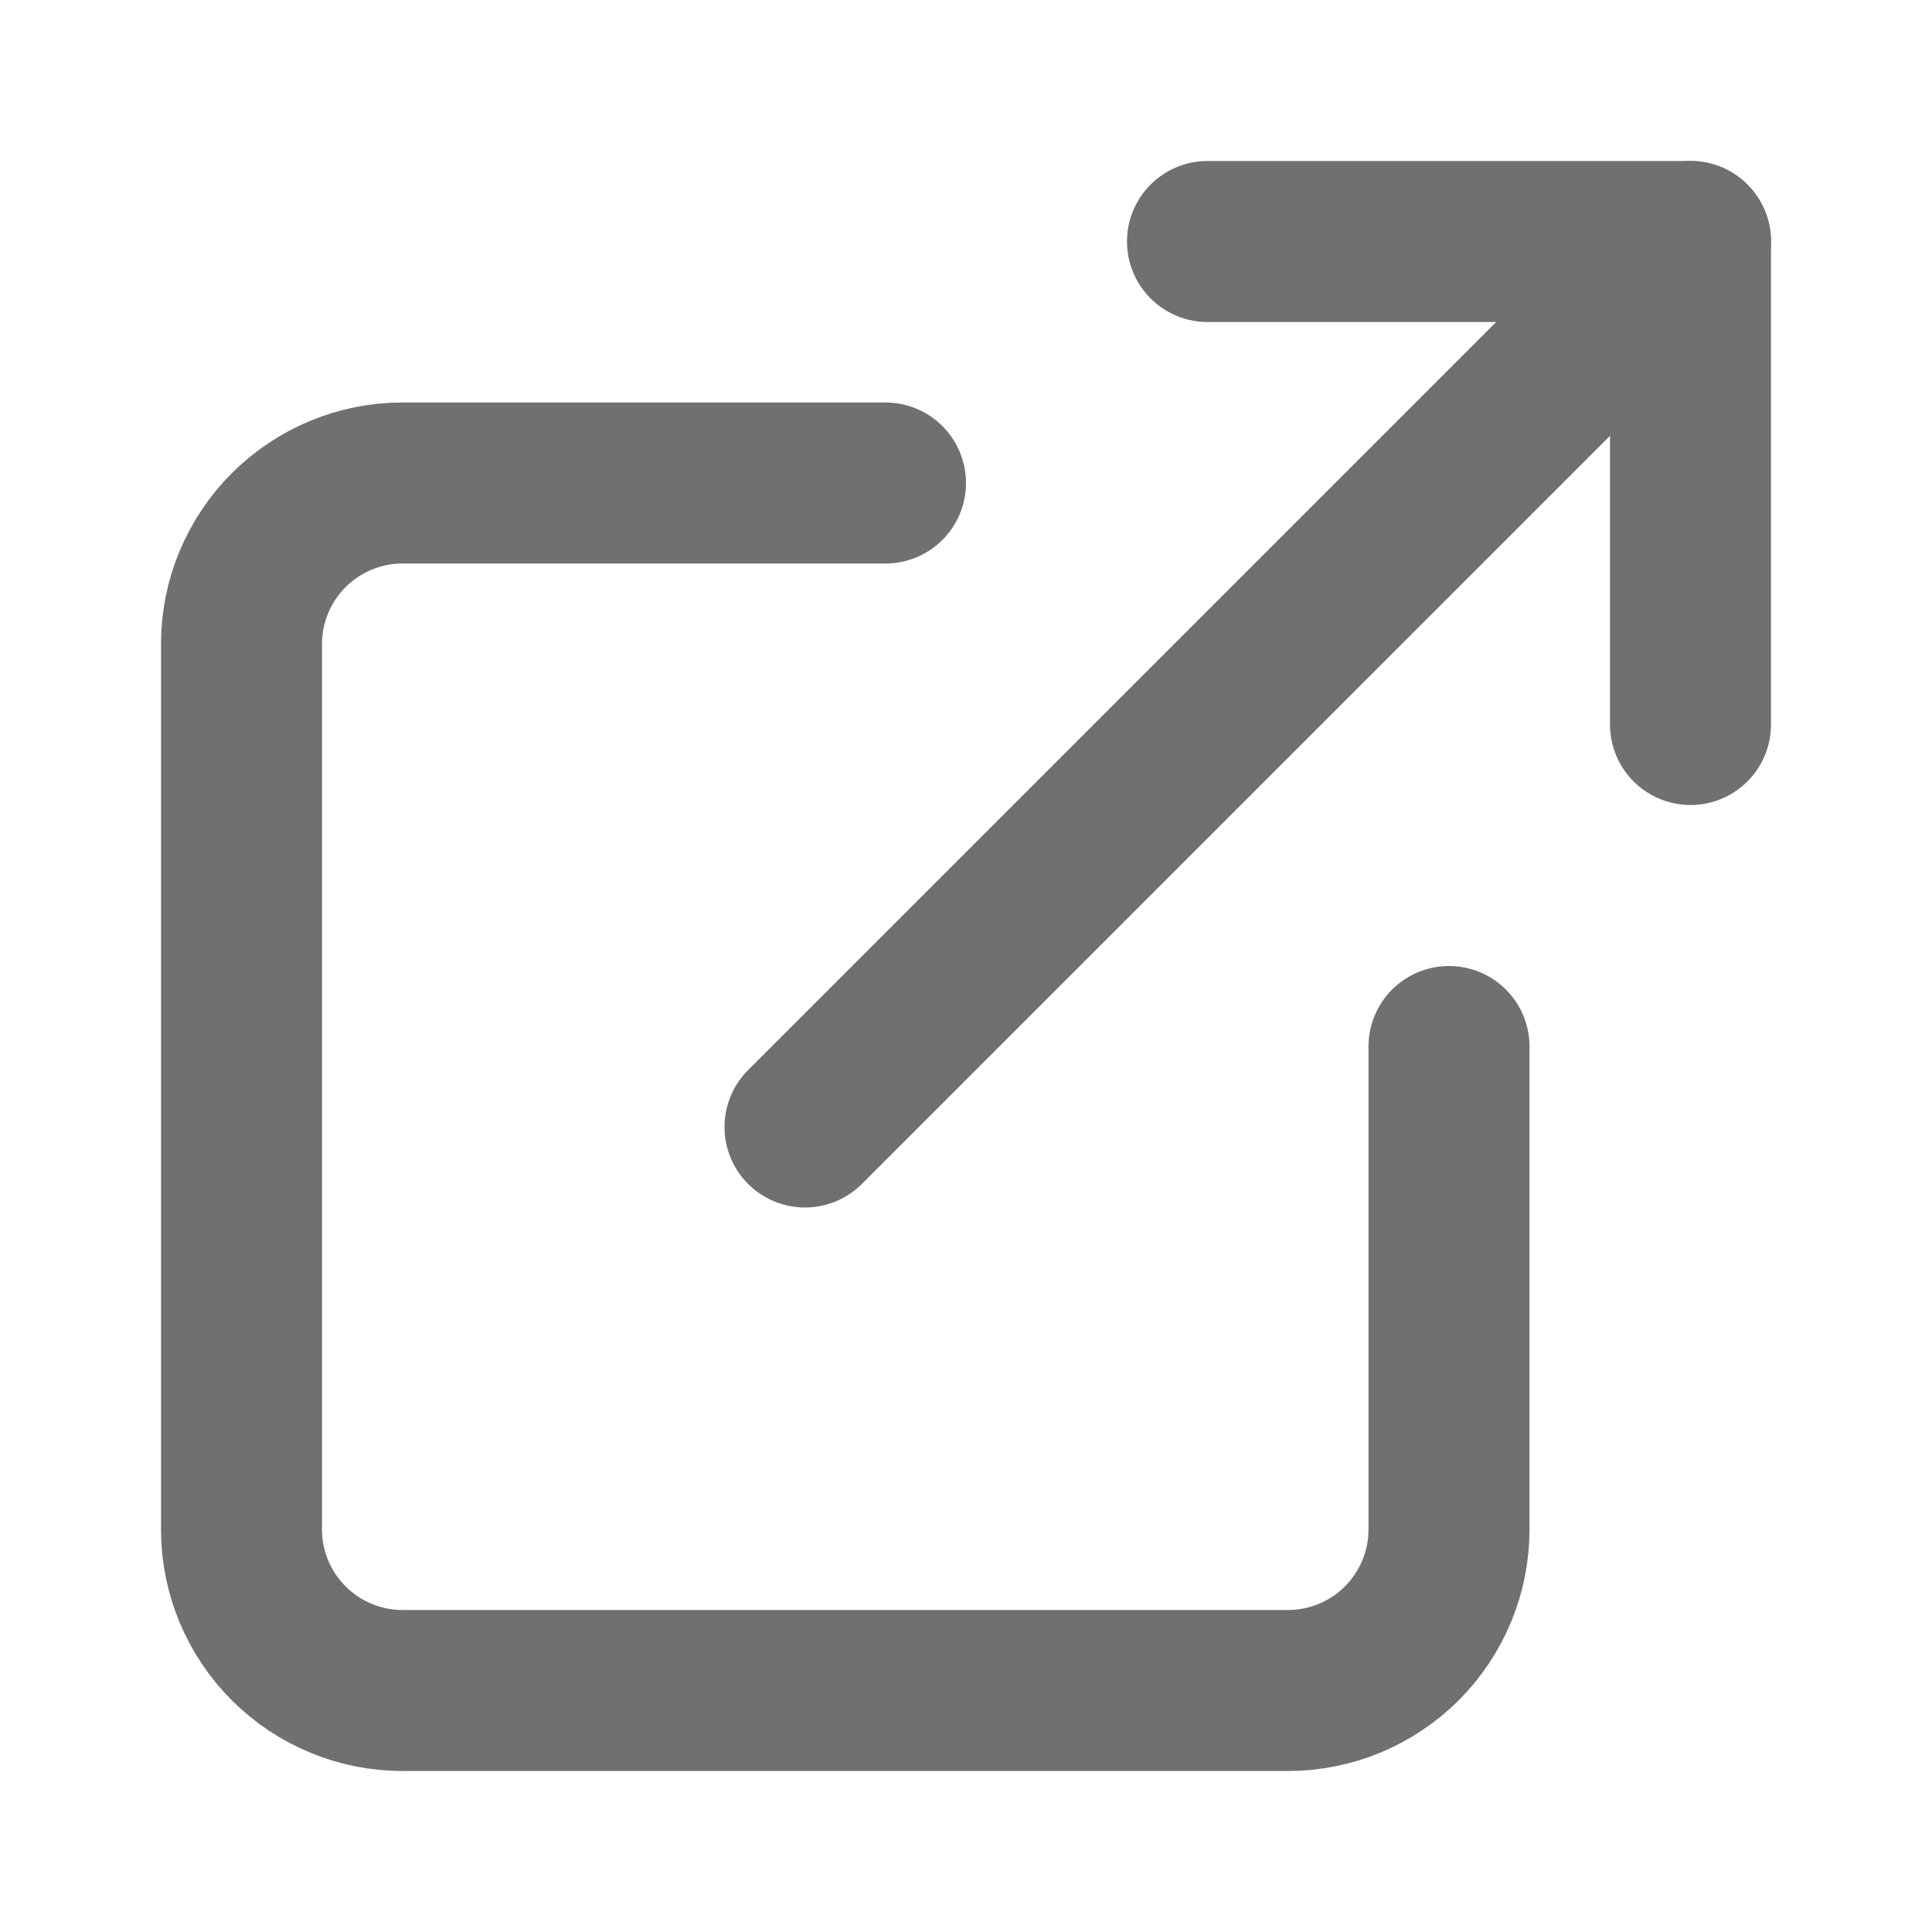
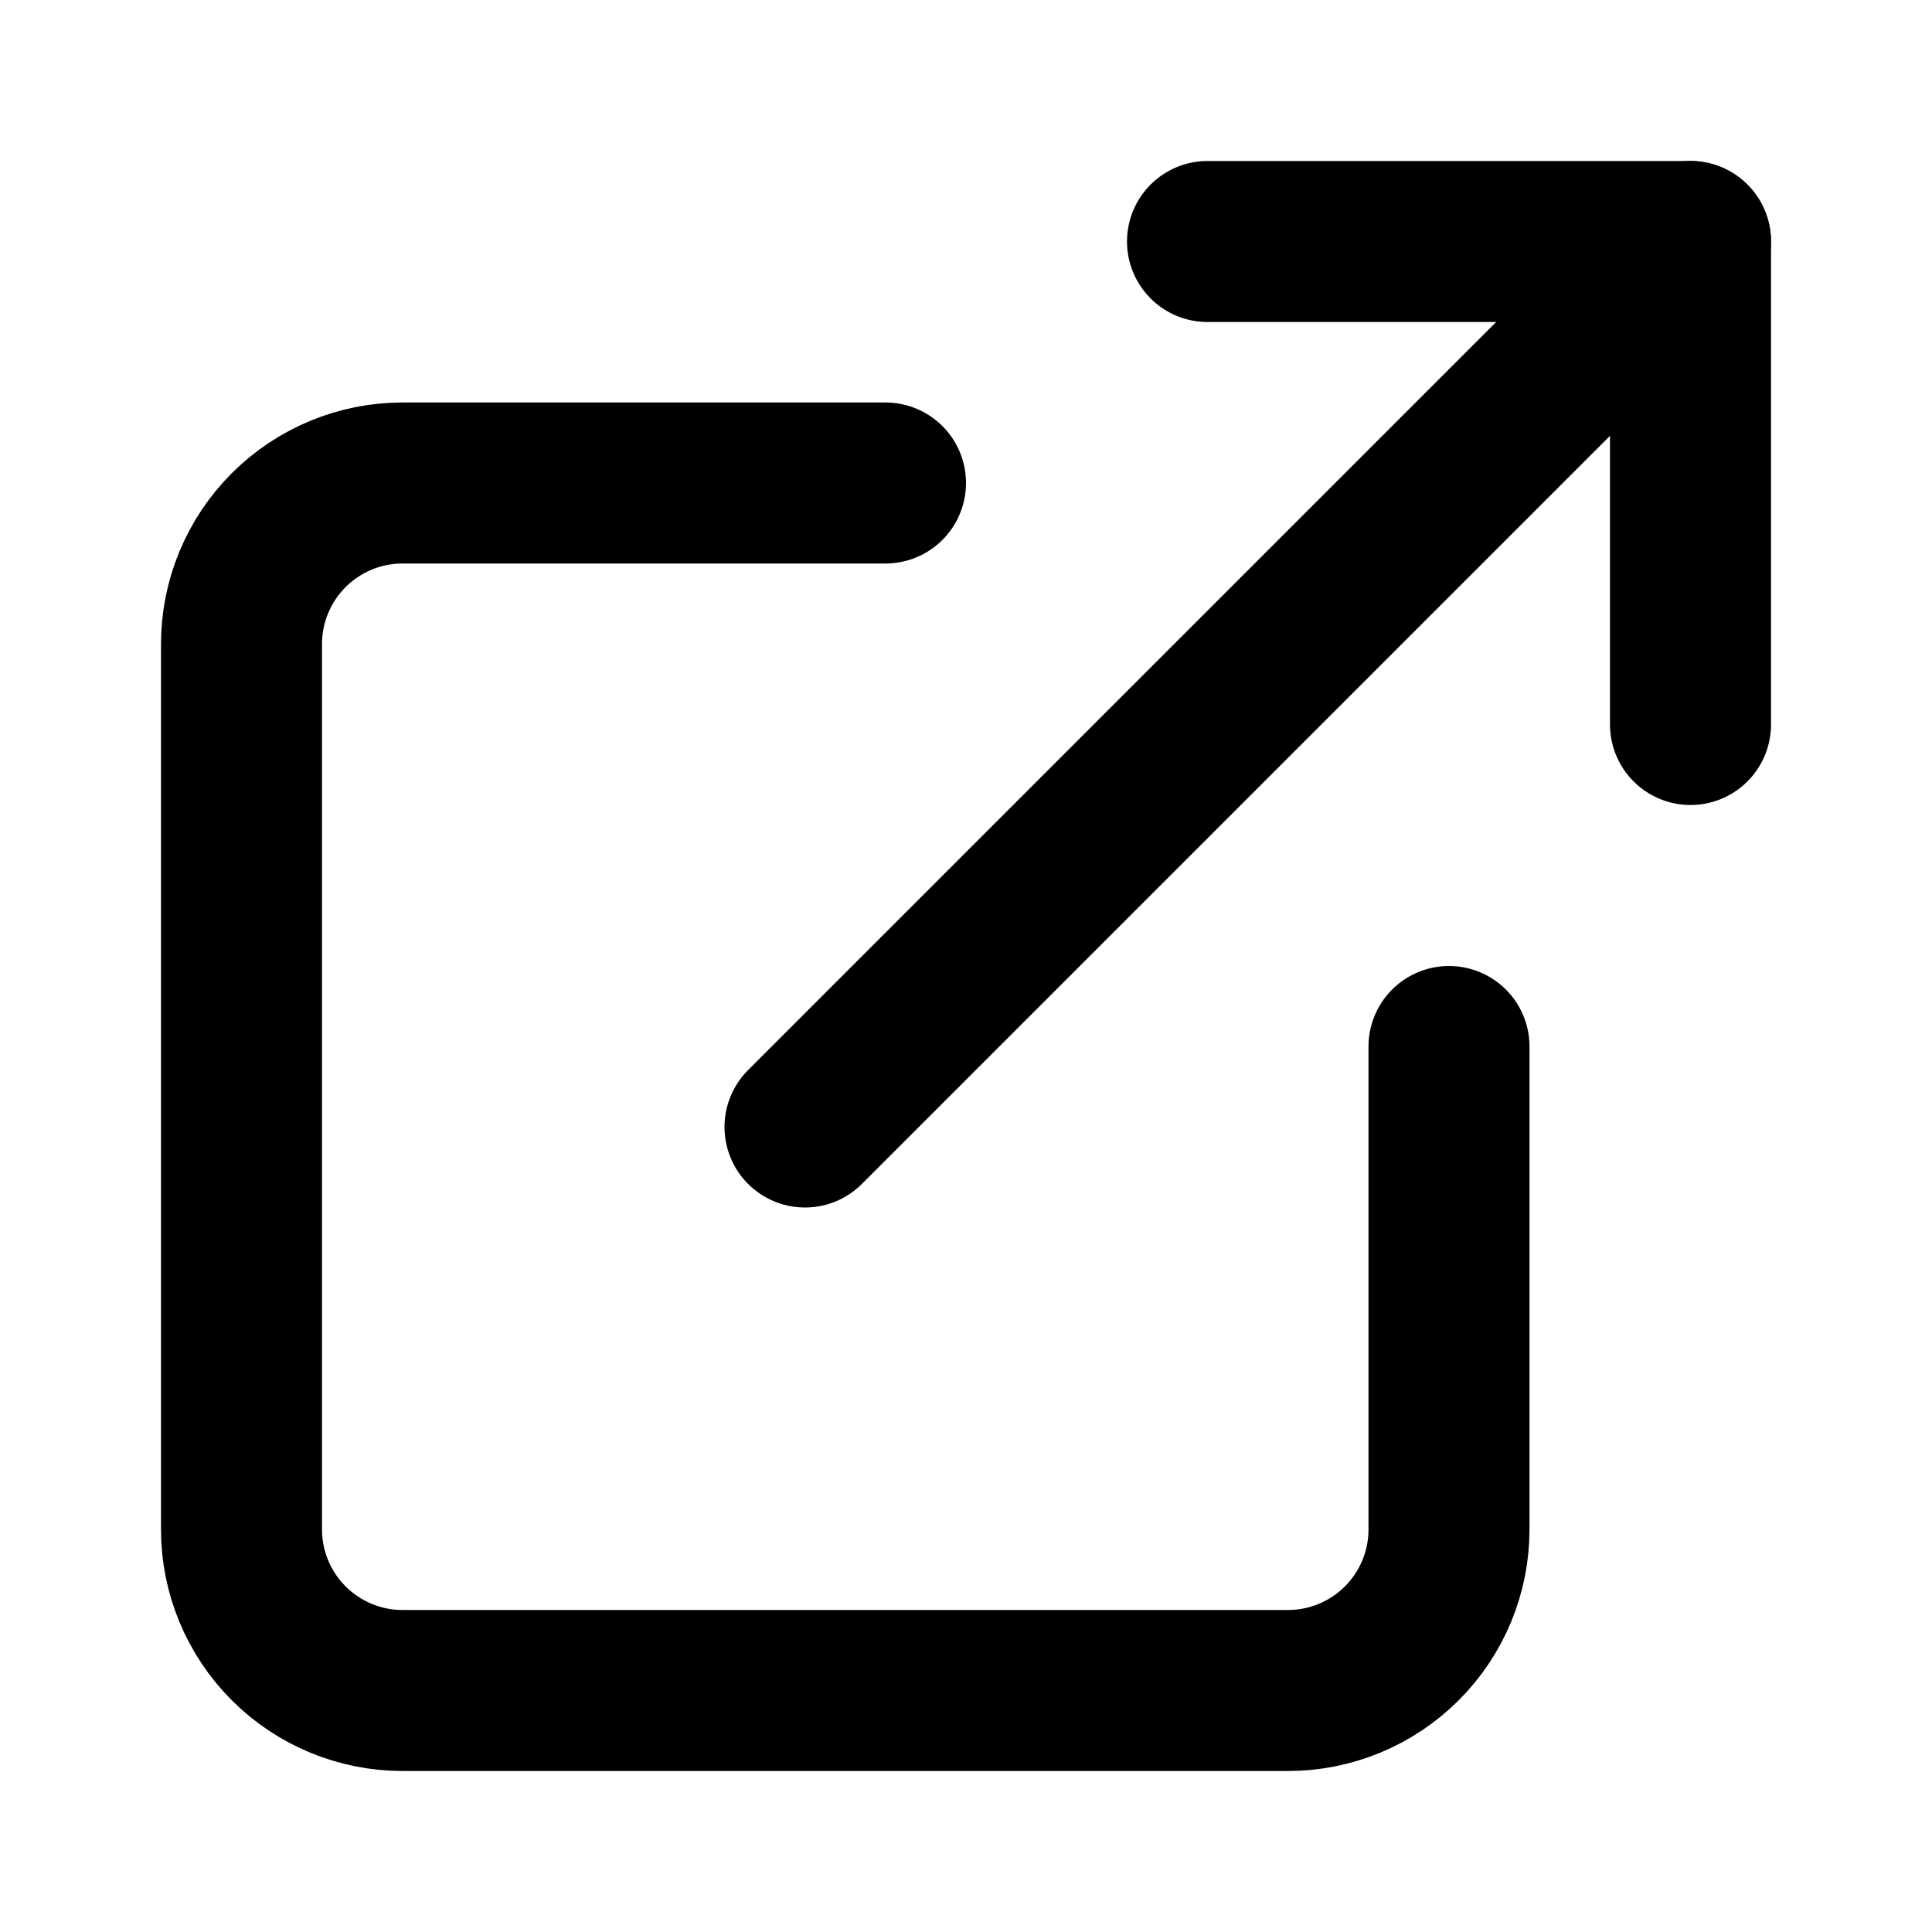
<svg xmlns="http://www.w3.org/2000/svg" width="24" height="24" viewBox="0 0 24 24" fill="none">
-   <path d="M18 13V19C18 19.53 17.789 20.039 17.414 20.414C17.039 20.789 16.53 21 16 21H5C4.47 21 3.961 20.789 3.586 20.414C3.211 20.039 3 19.53 3 19V8C3 7.47 3.211 6.961 3.586 6.586C3.961 6.211 4.47 6 5 6H11" stroke="#707070" stroke-width="2" stroke-linecap="round" stroke-linejoin="round" />
-   <path d="M15 3H21V9" stroke="#707070" stroke-width="2" stroke-linecap="round" stroke-linejoin="round" />
-   <path d="M10 14L21 3" stroke="#707070" stroke-width="2" stroke-linecap="round" stroke-linejoin="round" />
+   <path d="M18 13V19C18 19.53 17.789 20.039 17.414 20.414C17.039 20.789 16.53 21 16 21H5C4.47 21 3.961 20.789 3.586 20.414C3.211 20.039 3 19.53 3 19V8C3 7.47 3.211 6.961 3.586 6.586C3.961 6.211 4.47 6 5 6H11" stroke="currentColor" stroke-width="2" stroke-linecap="round" stroke-linejoin="round" />
+   <path d="M15 3H21V9" stroke="currentColor" stroke-width="2" stroke-linecap="round" stroke-linejoin="round" />
+   <path d="M10 14L21 3" stroke="currentColor" stroke-width="2" stroke-linecap="round" stroke-linejoin="round" />
</svg>
